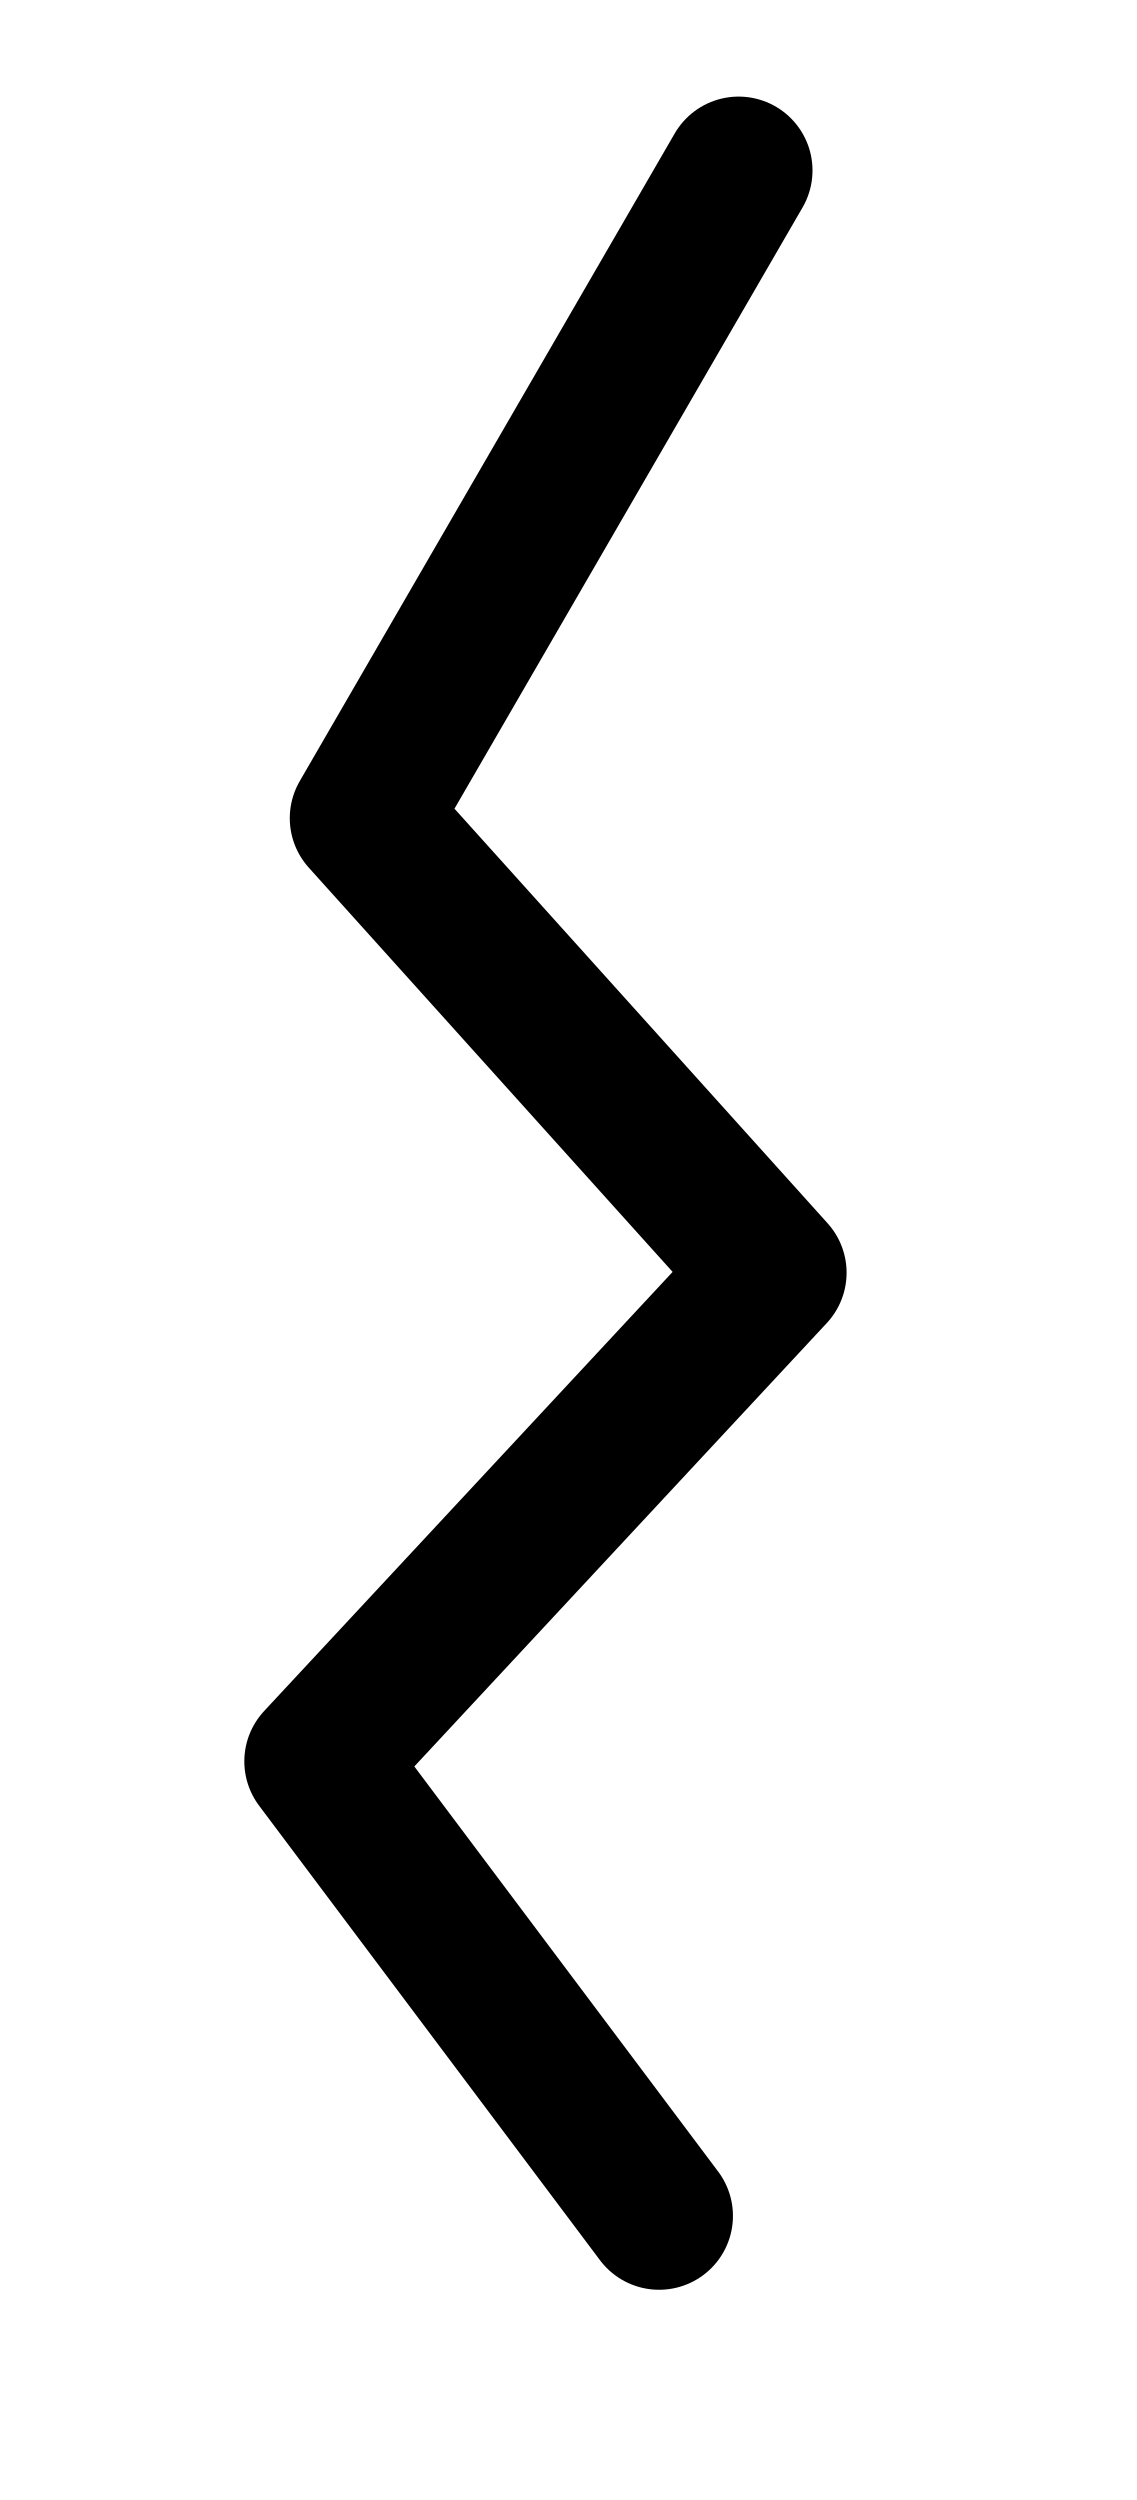
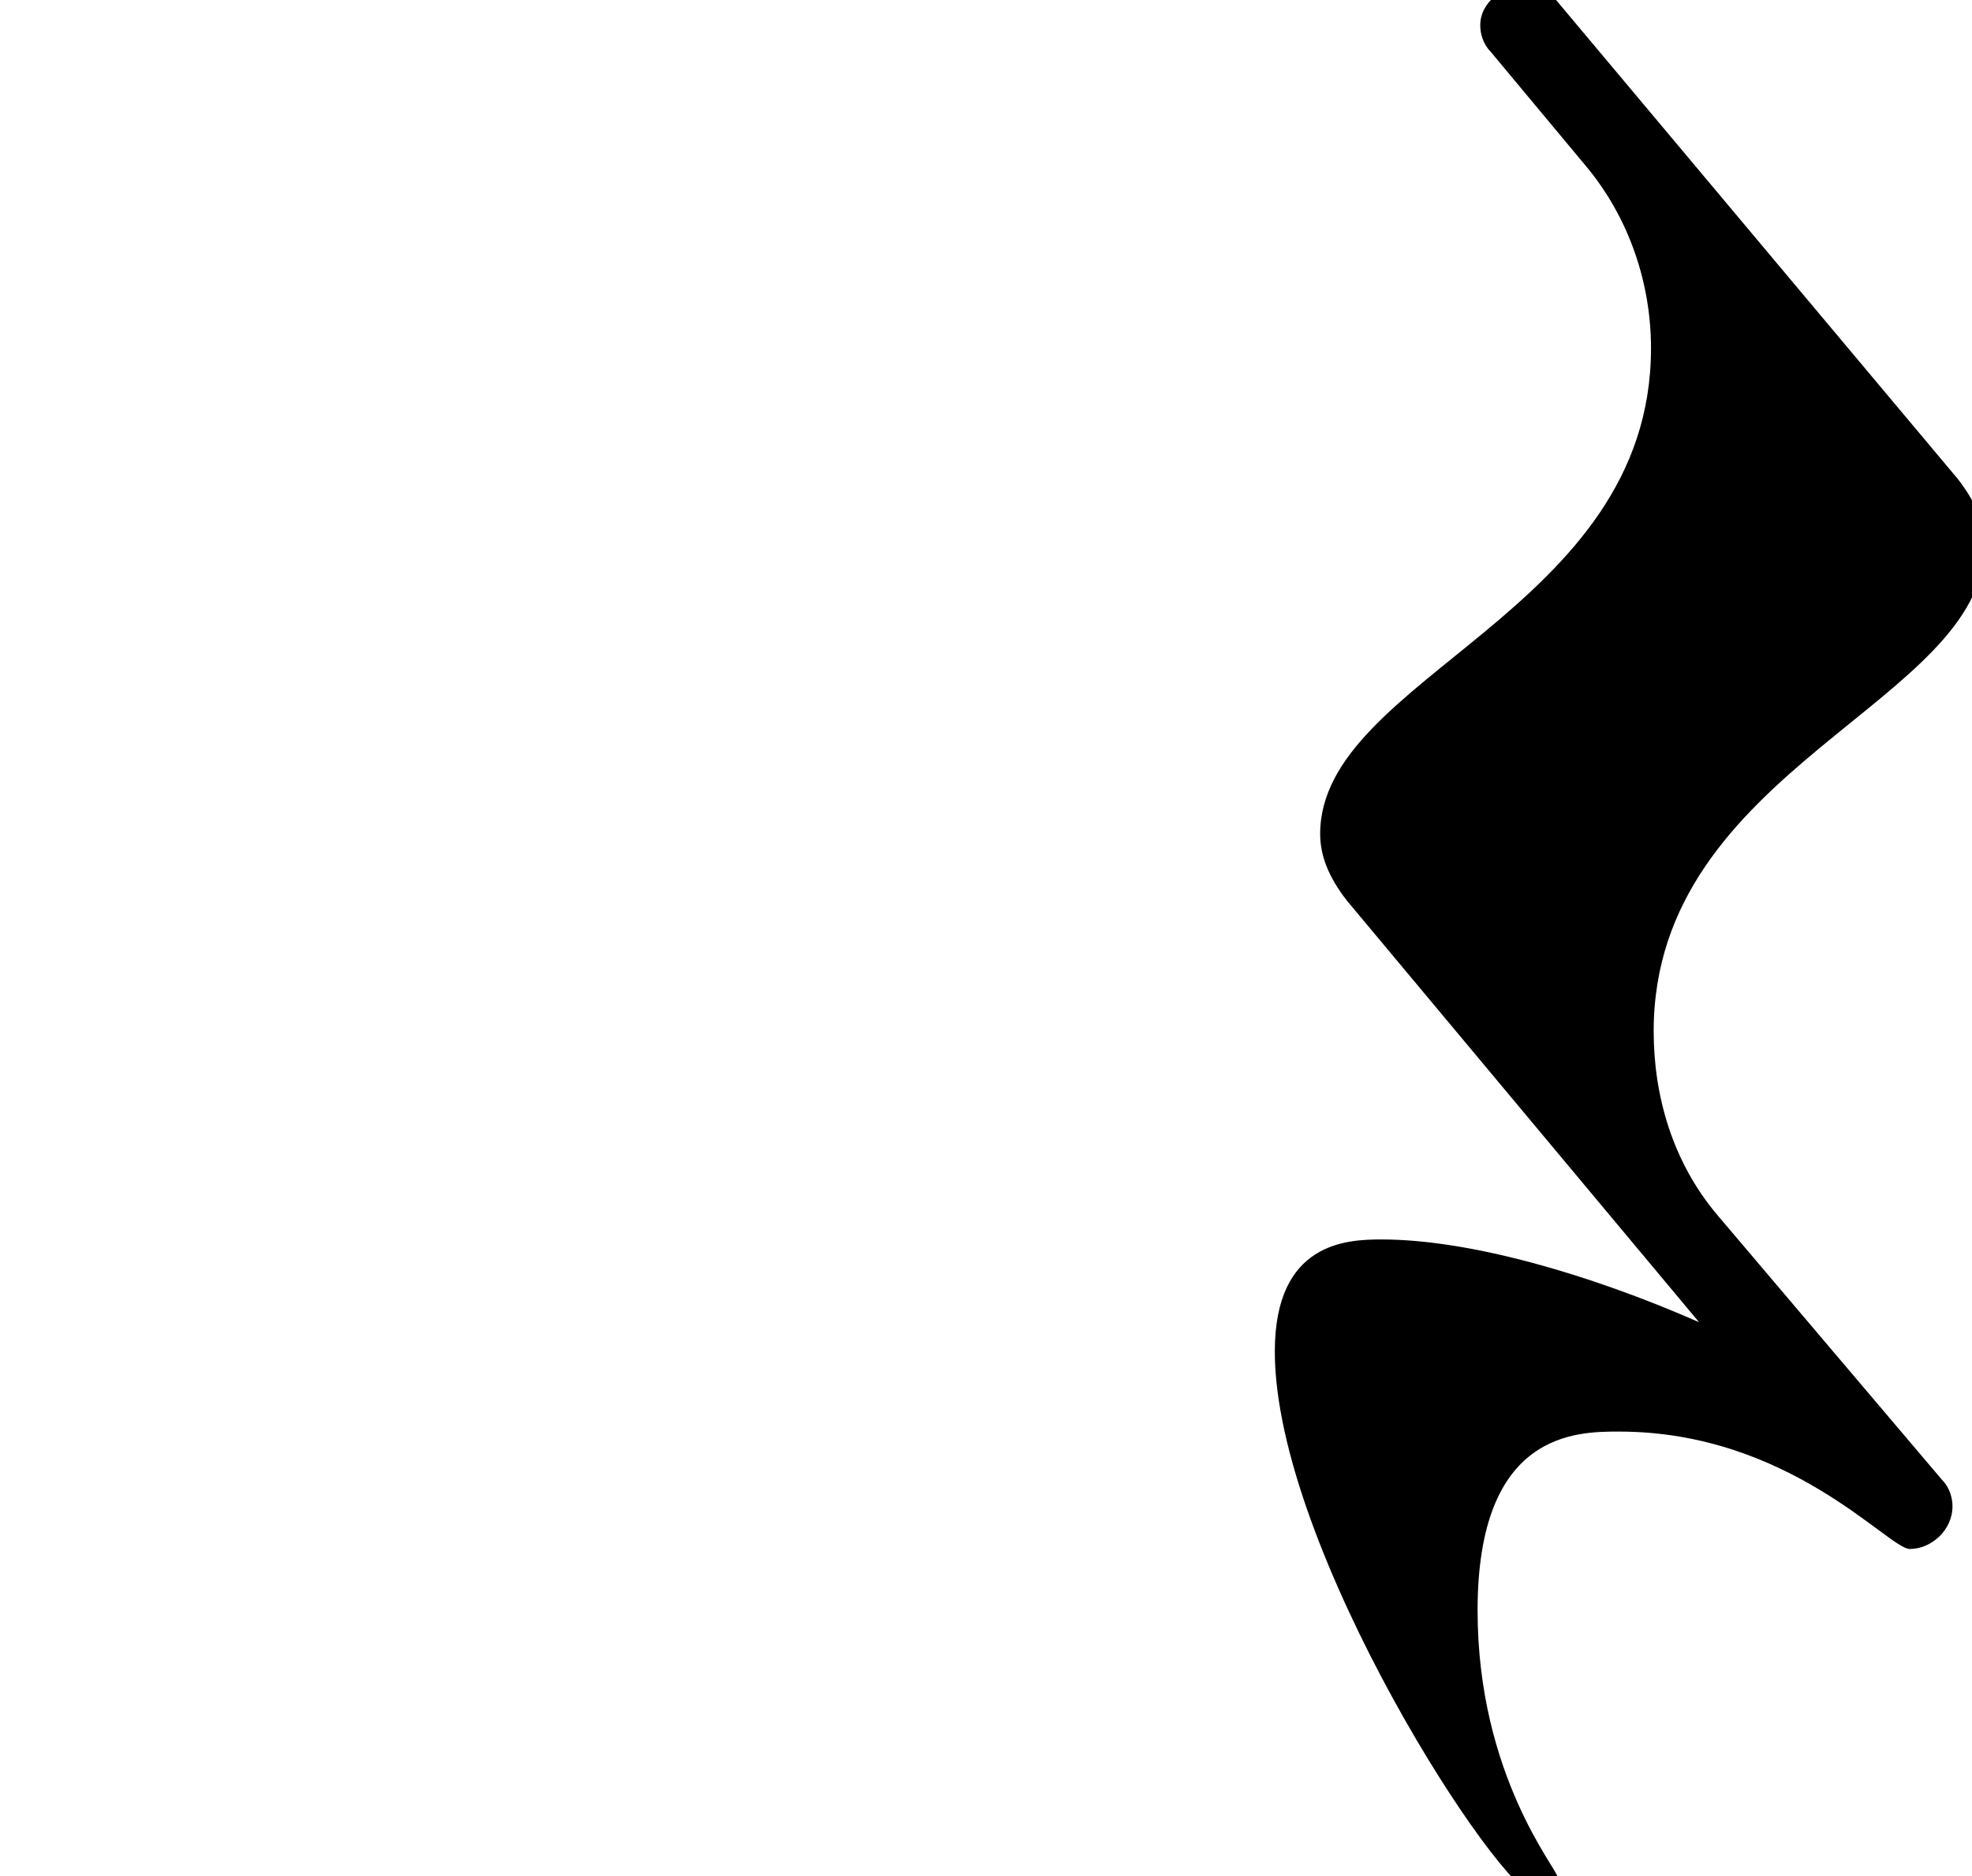
- <svg xmlns="http://www.w3.org/2000/svg" viewBox="0 0 100 220">
-   <polyline points="65,15 32,72 68,112 28,155 58,195" fill="none" stroke="currentColor" stroke-width="13" stroke-linecap="round" stroke-linejoin="round" />
+ <svg xmlns="http://www.w3.org/2000/svg" viewBox="0 0.022 2.95 2.812" width="26.6" height="25.3" fill="currentColor" role="img" aria-hidden="true" preserveAspectRatio="xMidYMid meet">
+   <g transform="translate(2, 1.584)">
+     <path transform="scale(0.004, -0.004)" d="M-6 78c0 59 124 83 124 182c0 24 -8 49 -25 69l-35 42c-3 3 -4 7 -4 10c0 9 9 15 17 15c4 0 8 -1 11 -5l151 -180c7 -9 10 -17 10 -25c0 -59 -124 -83 -124 -182c0 -24 7 -49 24 -69l84 -99c3 -3 4 -7 4 -10c0 -9 -8 -16 -16 -16s-45 44 -109 44c-16 0 -53 0 -53 -67 c0 -62 30 -97 30 -100c0 -4 -4 -7 -8 -7c-13 0 -98 130 -98 204c0 41 27 42 40 42c33 0 78 -13 119 -31l-132 158c-7 9 -10 17 -10 25z" />
+   </g>
</svg>
